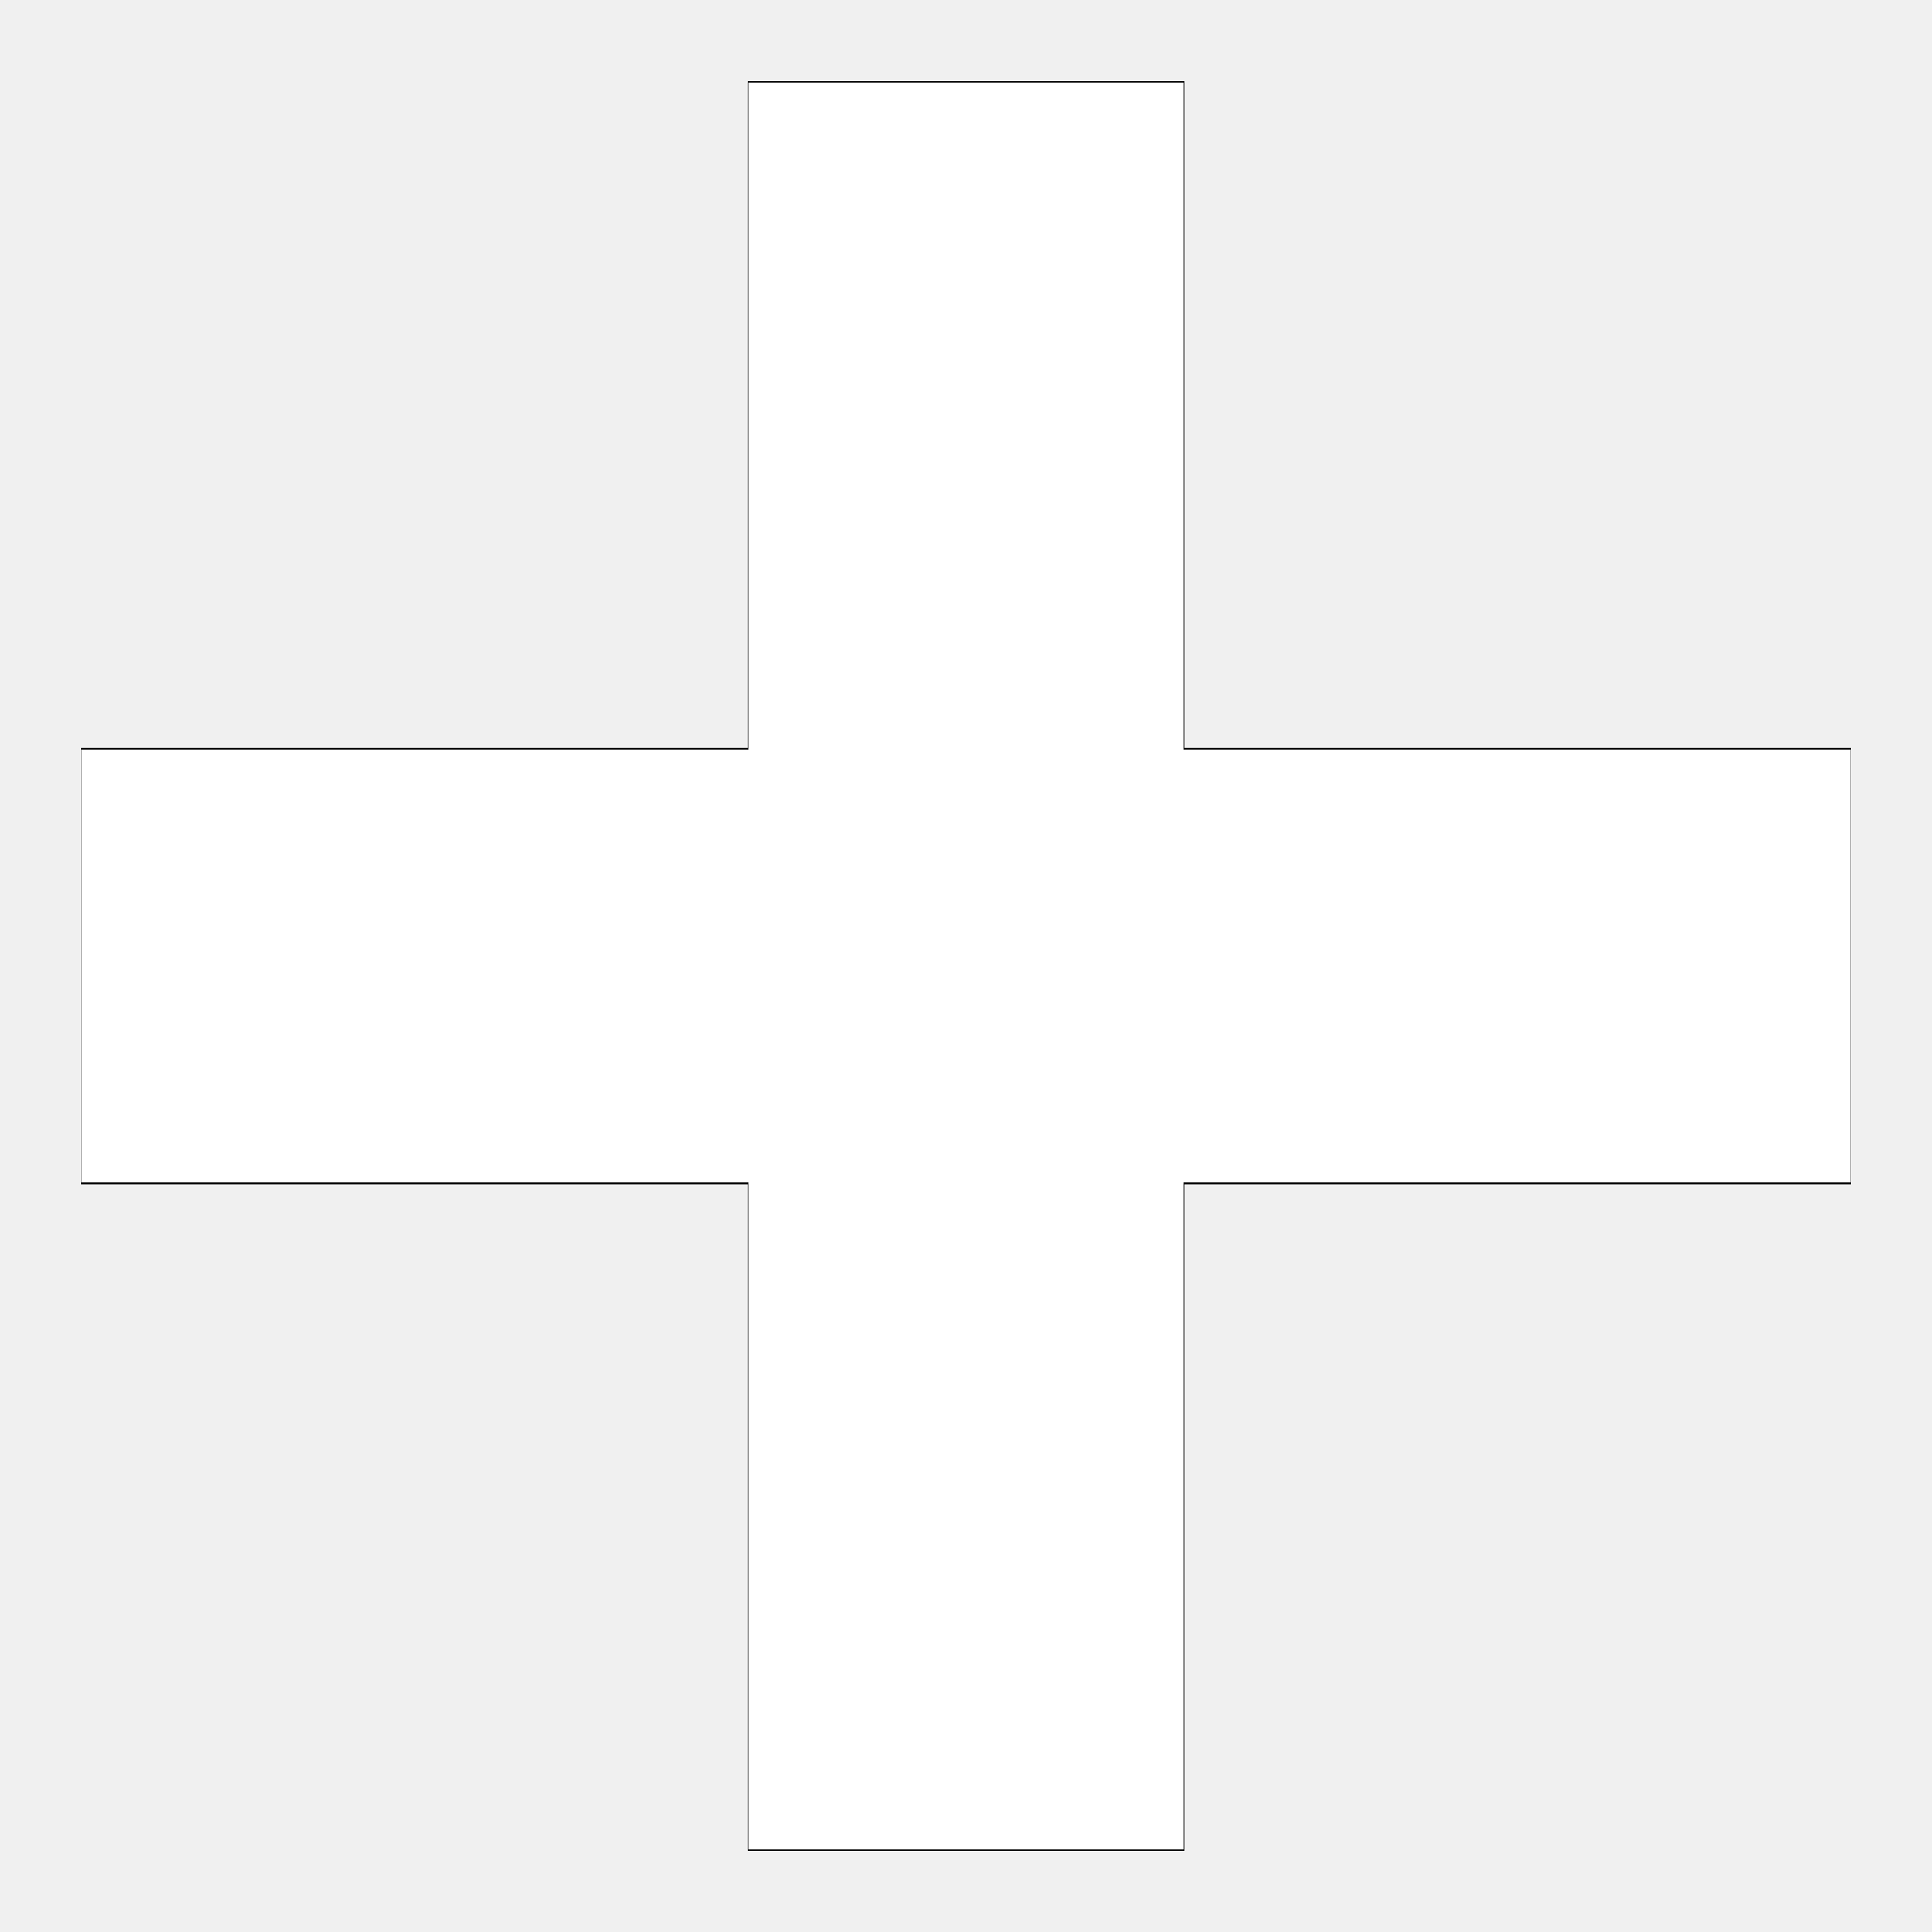
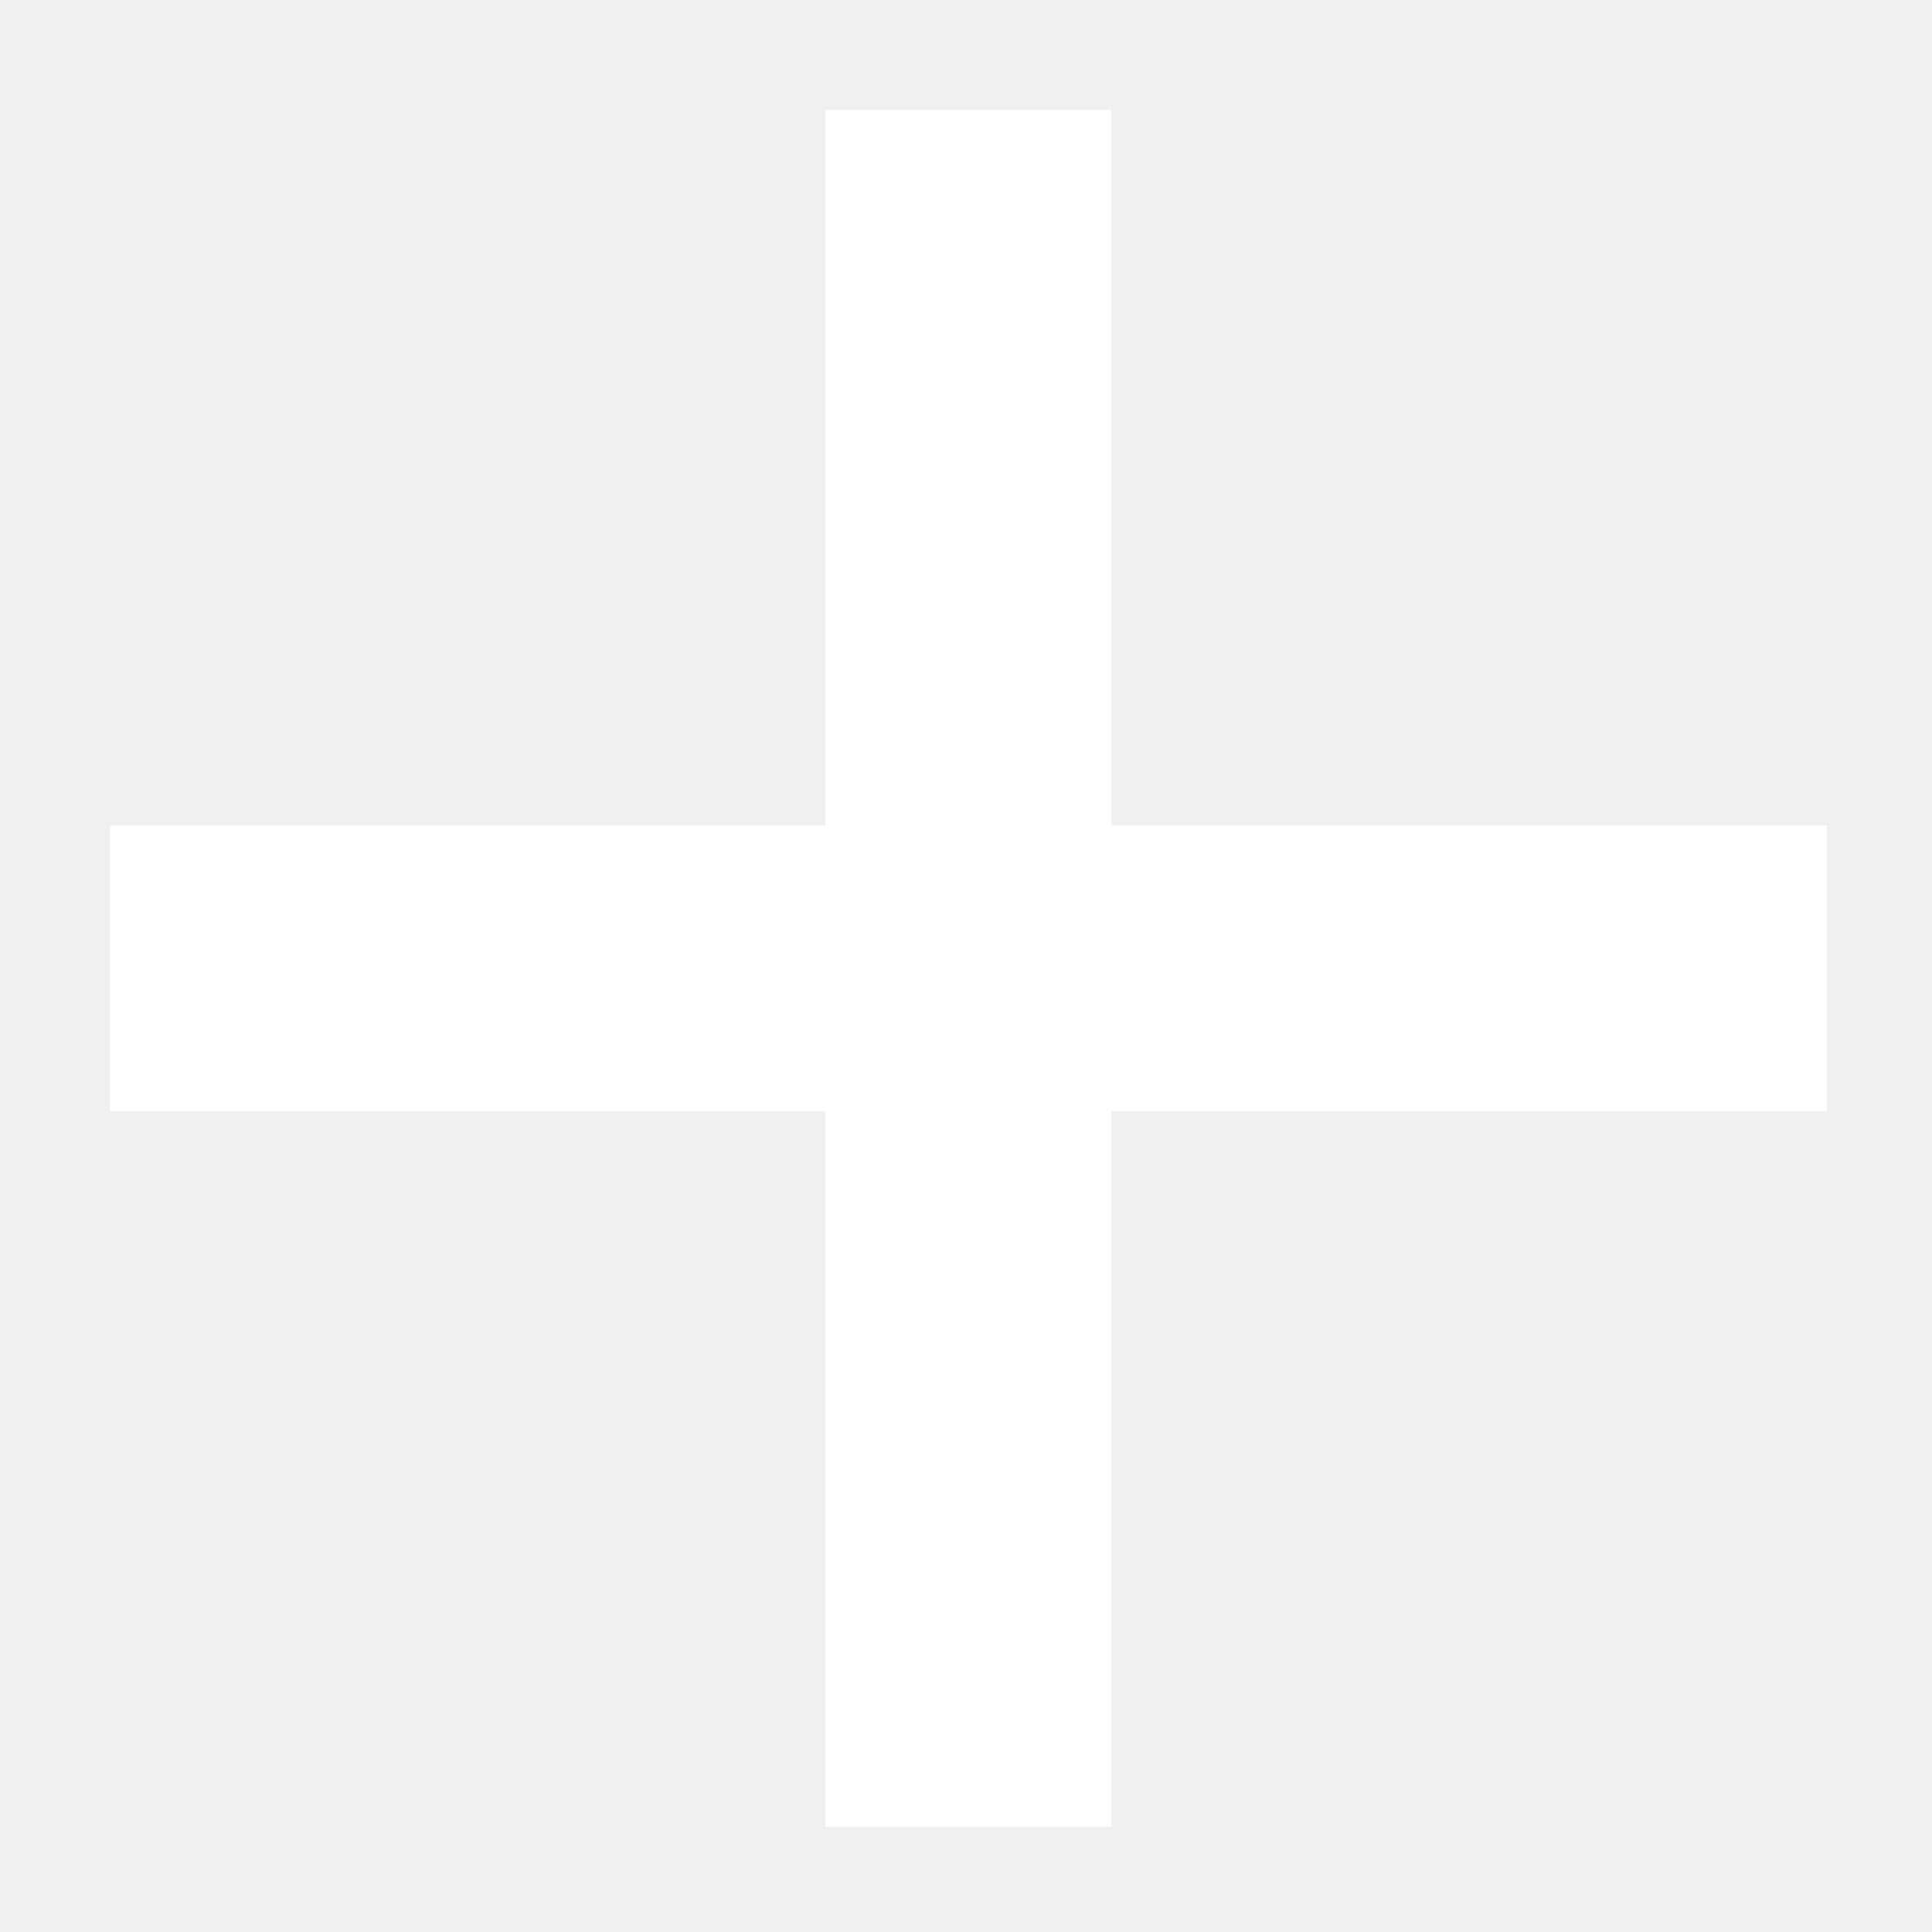
- <svg xmlns="http://www.w3.org/2000/svg" viewBox="0 0 8 8" version="1.1" id="svg828">
-   <defs id="defs832" />
-   <path d="M.336 3.097h7.328v1.807H.336z" id="path824" />
-   <path d="M3.097.336h1.807v7.328H3.097z" id="path826" />
-   <path style="fill:#ffffff;stroke-width:0.01" d="M 3.099,6.277 V 4.896 H 1.718 0.337 V 4 3.104 H 1.718 3.099 V 1.723 0.342 H 4 4.901 V 1.723 3.104 H 6.282 7.663 V 4 4.896 H 6.282 4.901 V 6.277 7.658 H 4 3.099 Z" id="path1107" />
+ <svg xmlns="http://www.w3.org/2000/svg" width="24" height="24" viewBox="0 0 24 24" version="1.1" id="svg834">
+   <defs id="defs838" />
+   <path d="M 22.693,10.252 H 13.807 V 1.366 H 10.252 V 10.252 H 1.366 v 3.554 h 8.886 v 8.886 h 3.554 V 13.807 h 8.886 z" id="path832" style="opacity:1;fill:#ffffff;fill-opacity:1;stroke-width:0.889" />
</svg>
